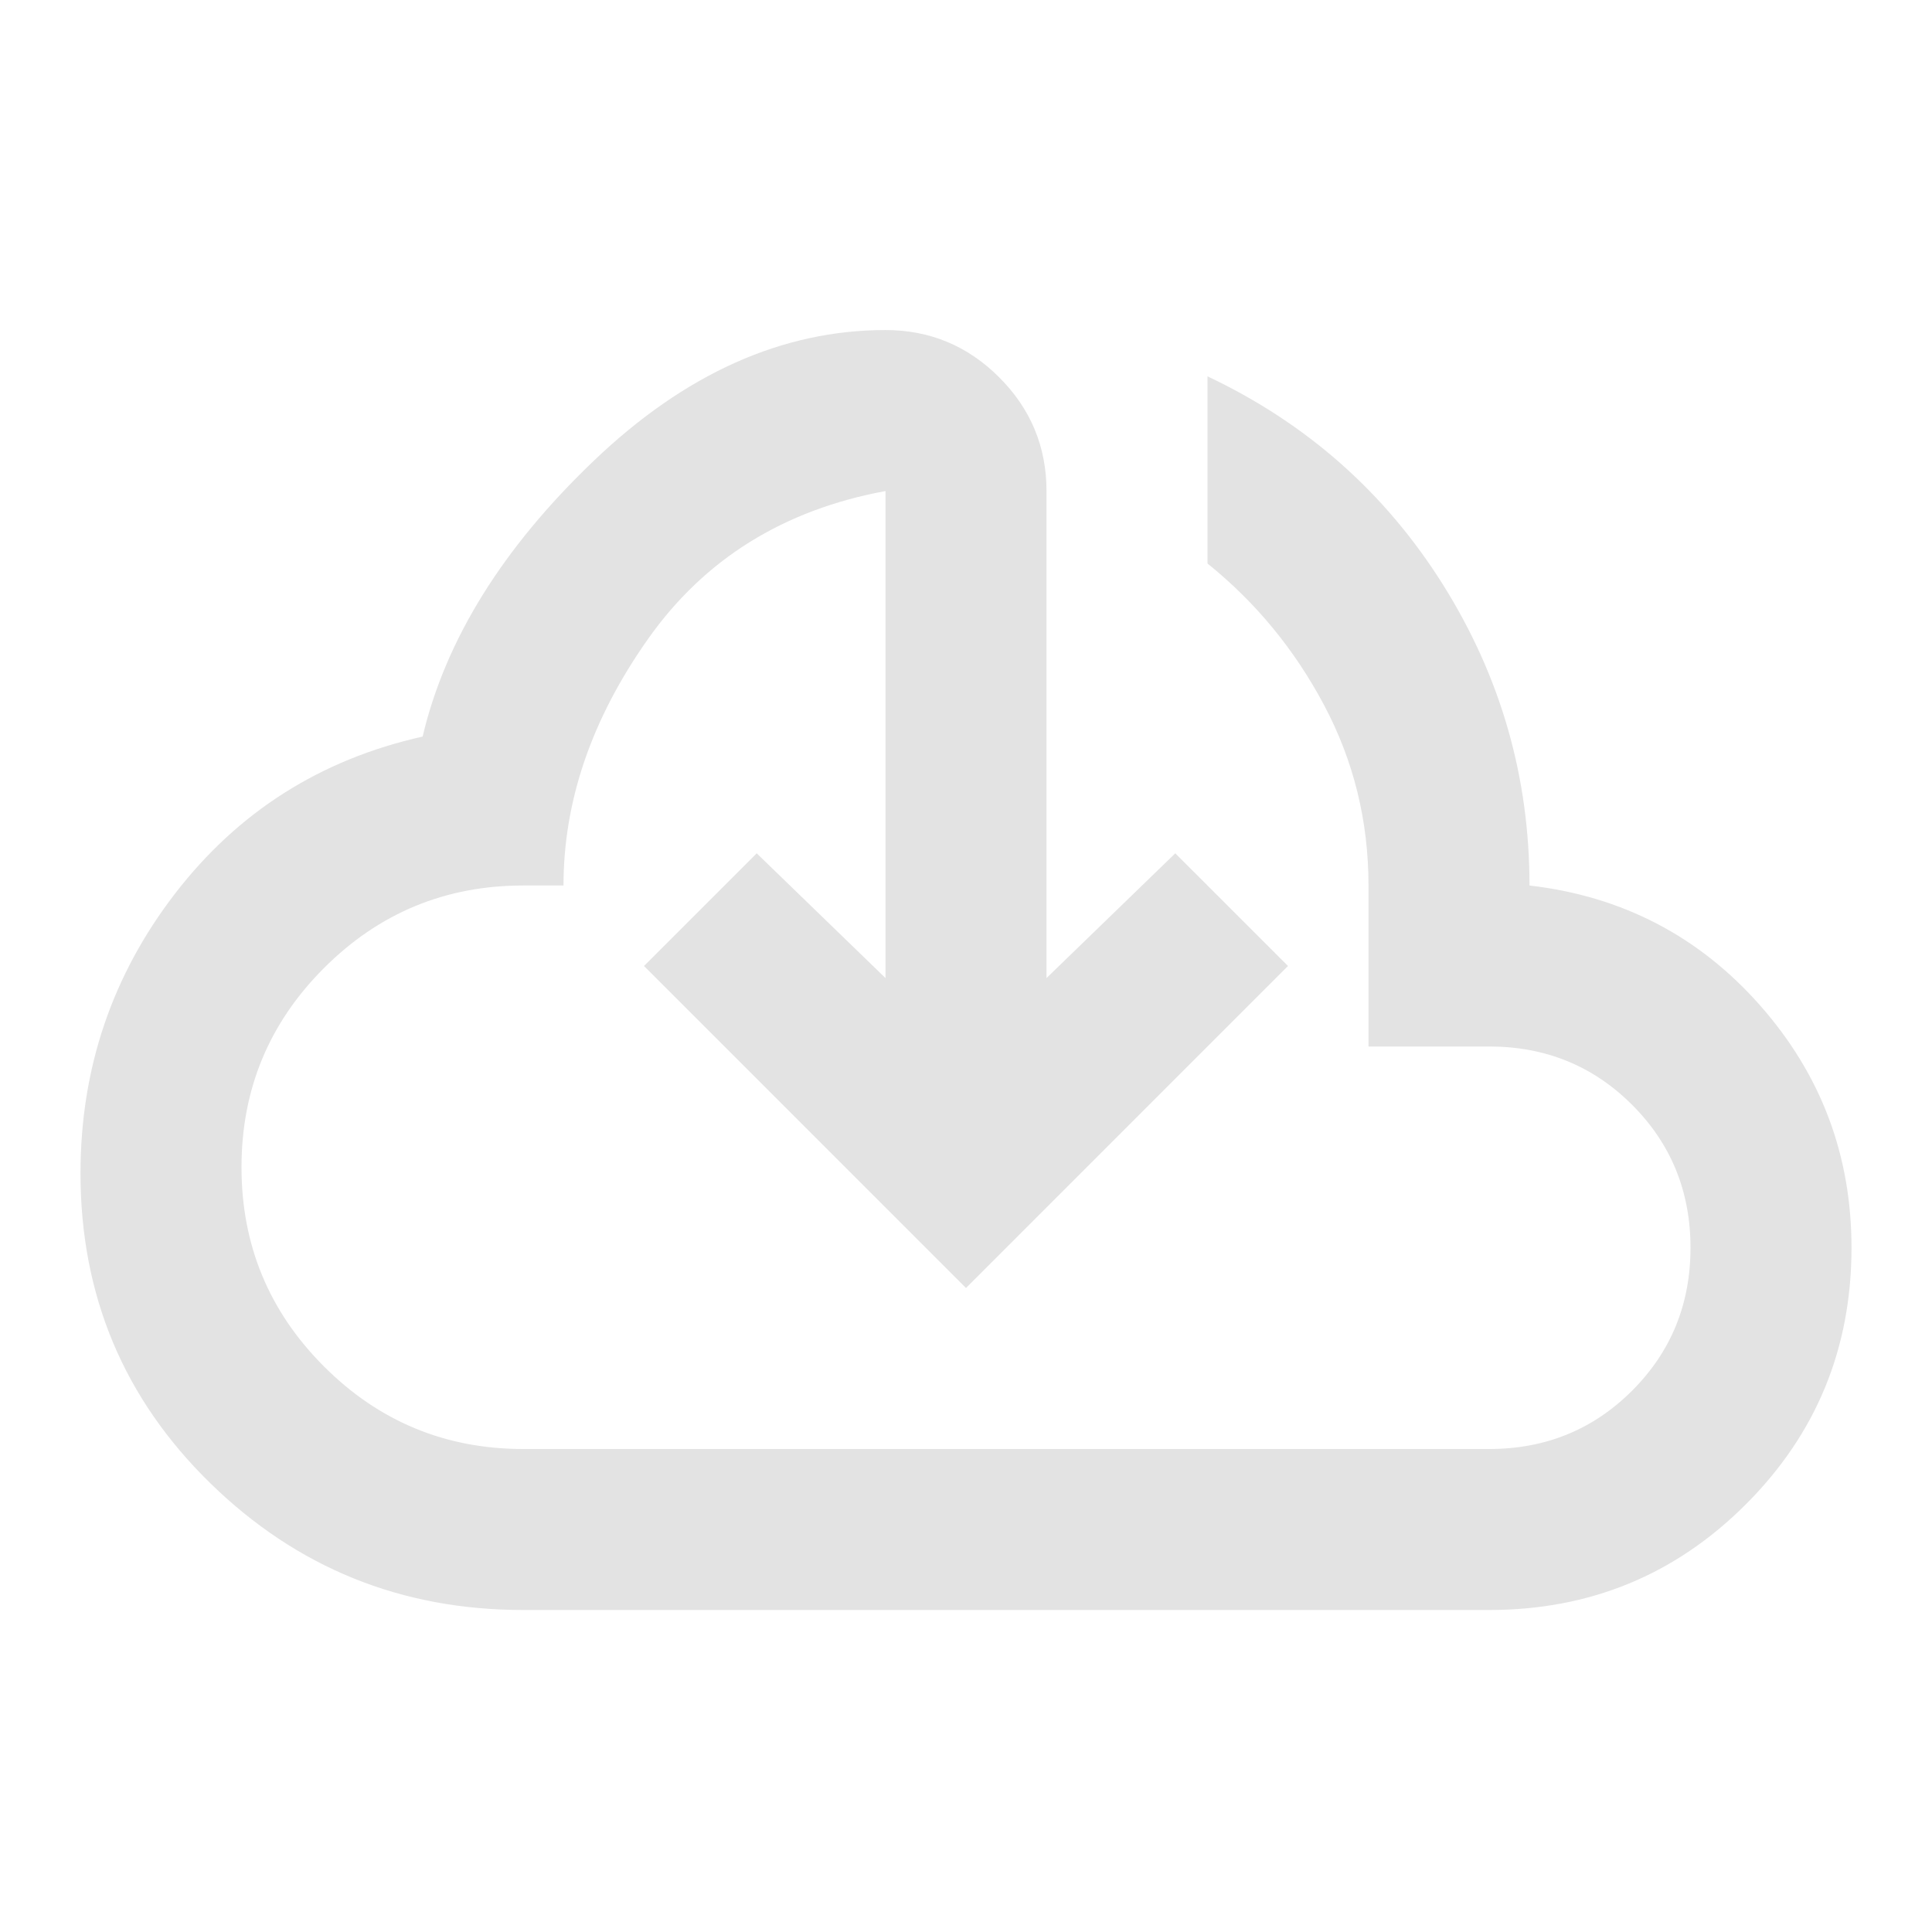
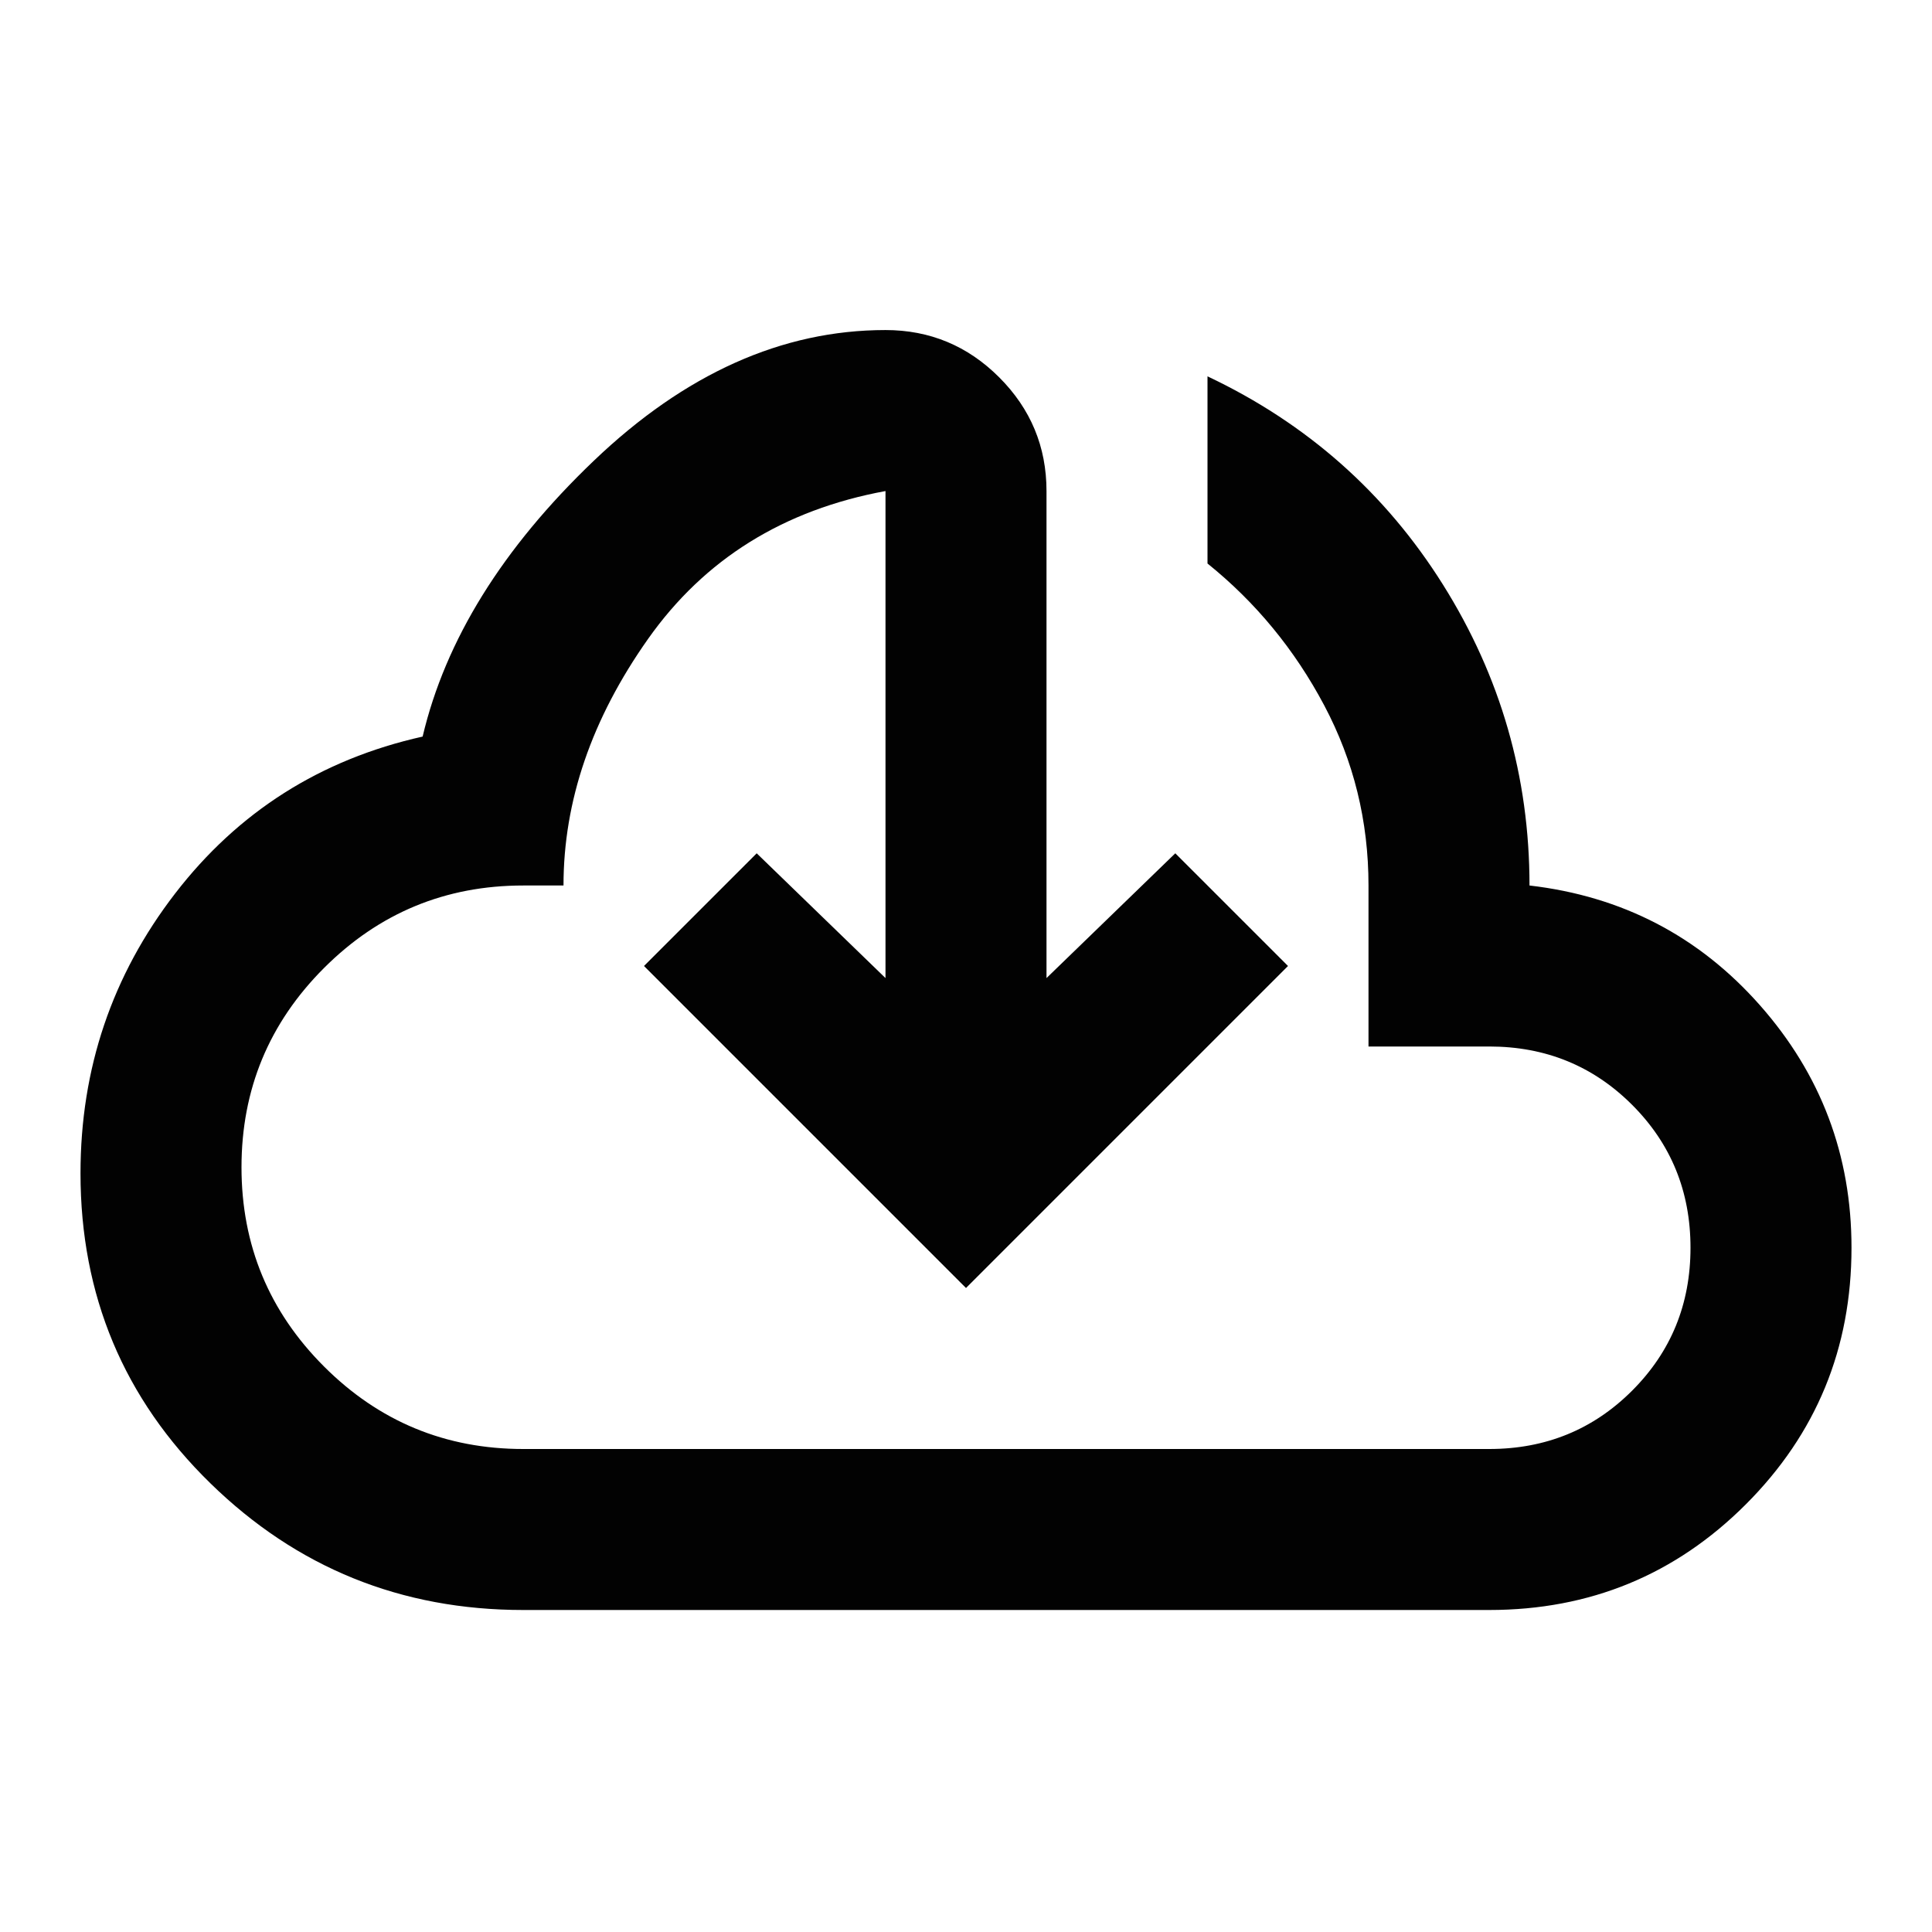
- <svg xmlns="http://www.w3.org/2000/svg" height="24px" viewBox="0 -960 960 960" width="24px" fill="#e3e3e3">
+ <svg xmlns="http://www.w3.org/2000/svg" height="24px" viewBox="0 -960 960 960" width="24px" fill="#020202">
  <path d="M260-160q-91 0-155.5-63T40-377q0-78 47-139t123-78q17-72 85-137t145-65q33 0 56.5 23.5T520-716v242l64-62 56 56-160 160-160-160 56-56 64 62v-242q-76 14-118 73.5T280-520h-20q-58 0-99 41t-41 99q0 58 41 99t99 41h480q42 0 71-29t29-71q0-42-29-71t-71-29h-60v-80q0-48-22-89.5T600-680v-93q74 35 117 103.5T760-520q69 8 114.5 59.5T920-340q0 75-52.5 127.5T740-160H260Zm220-358Z" />
</svg>
